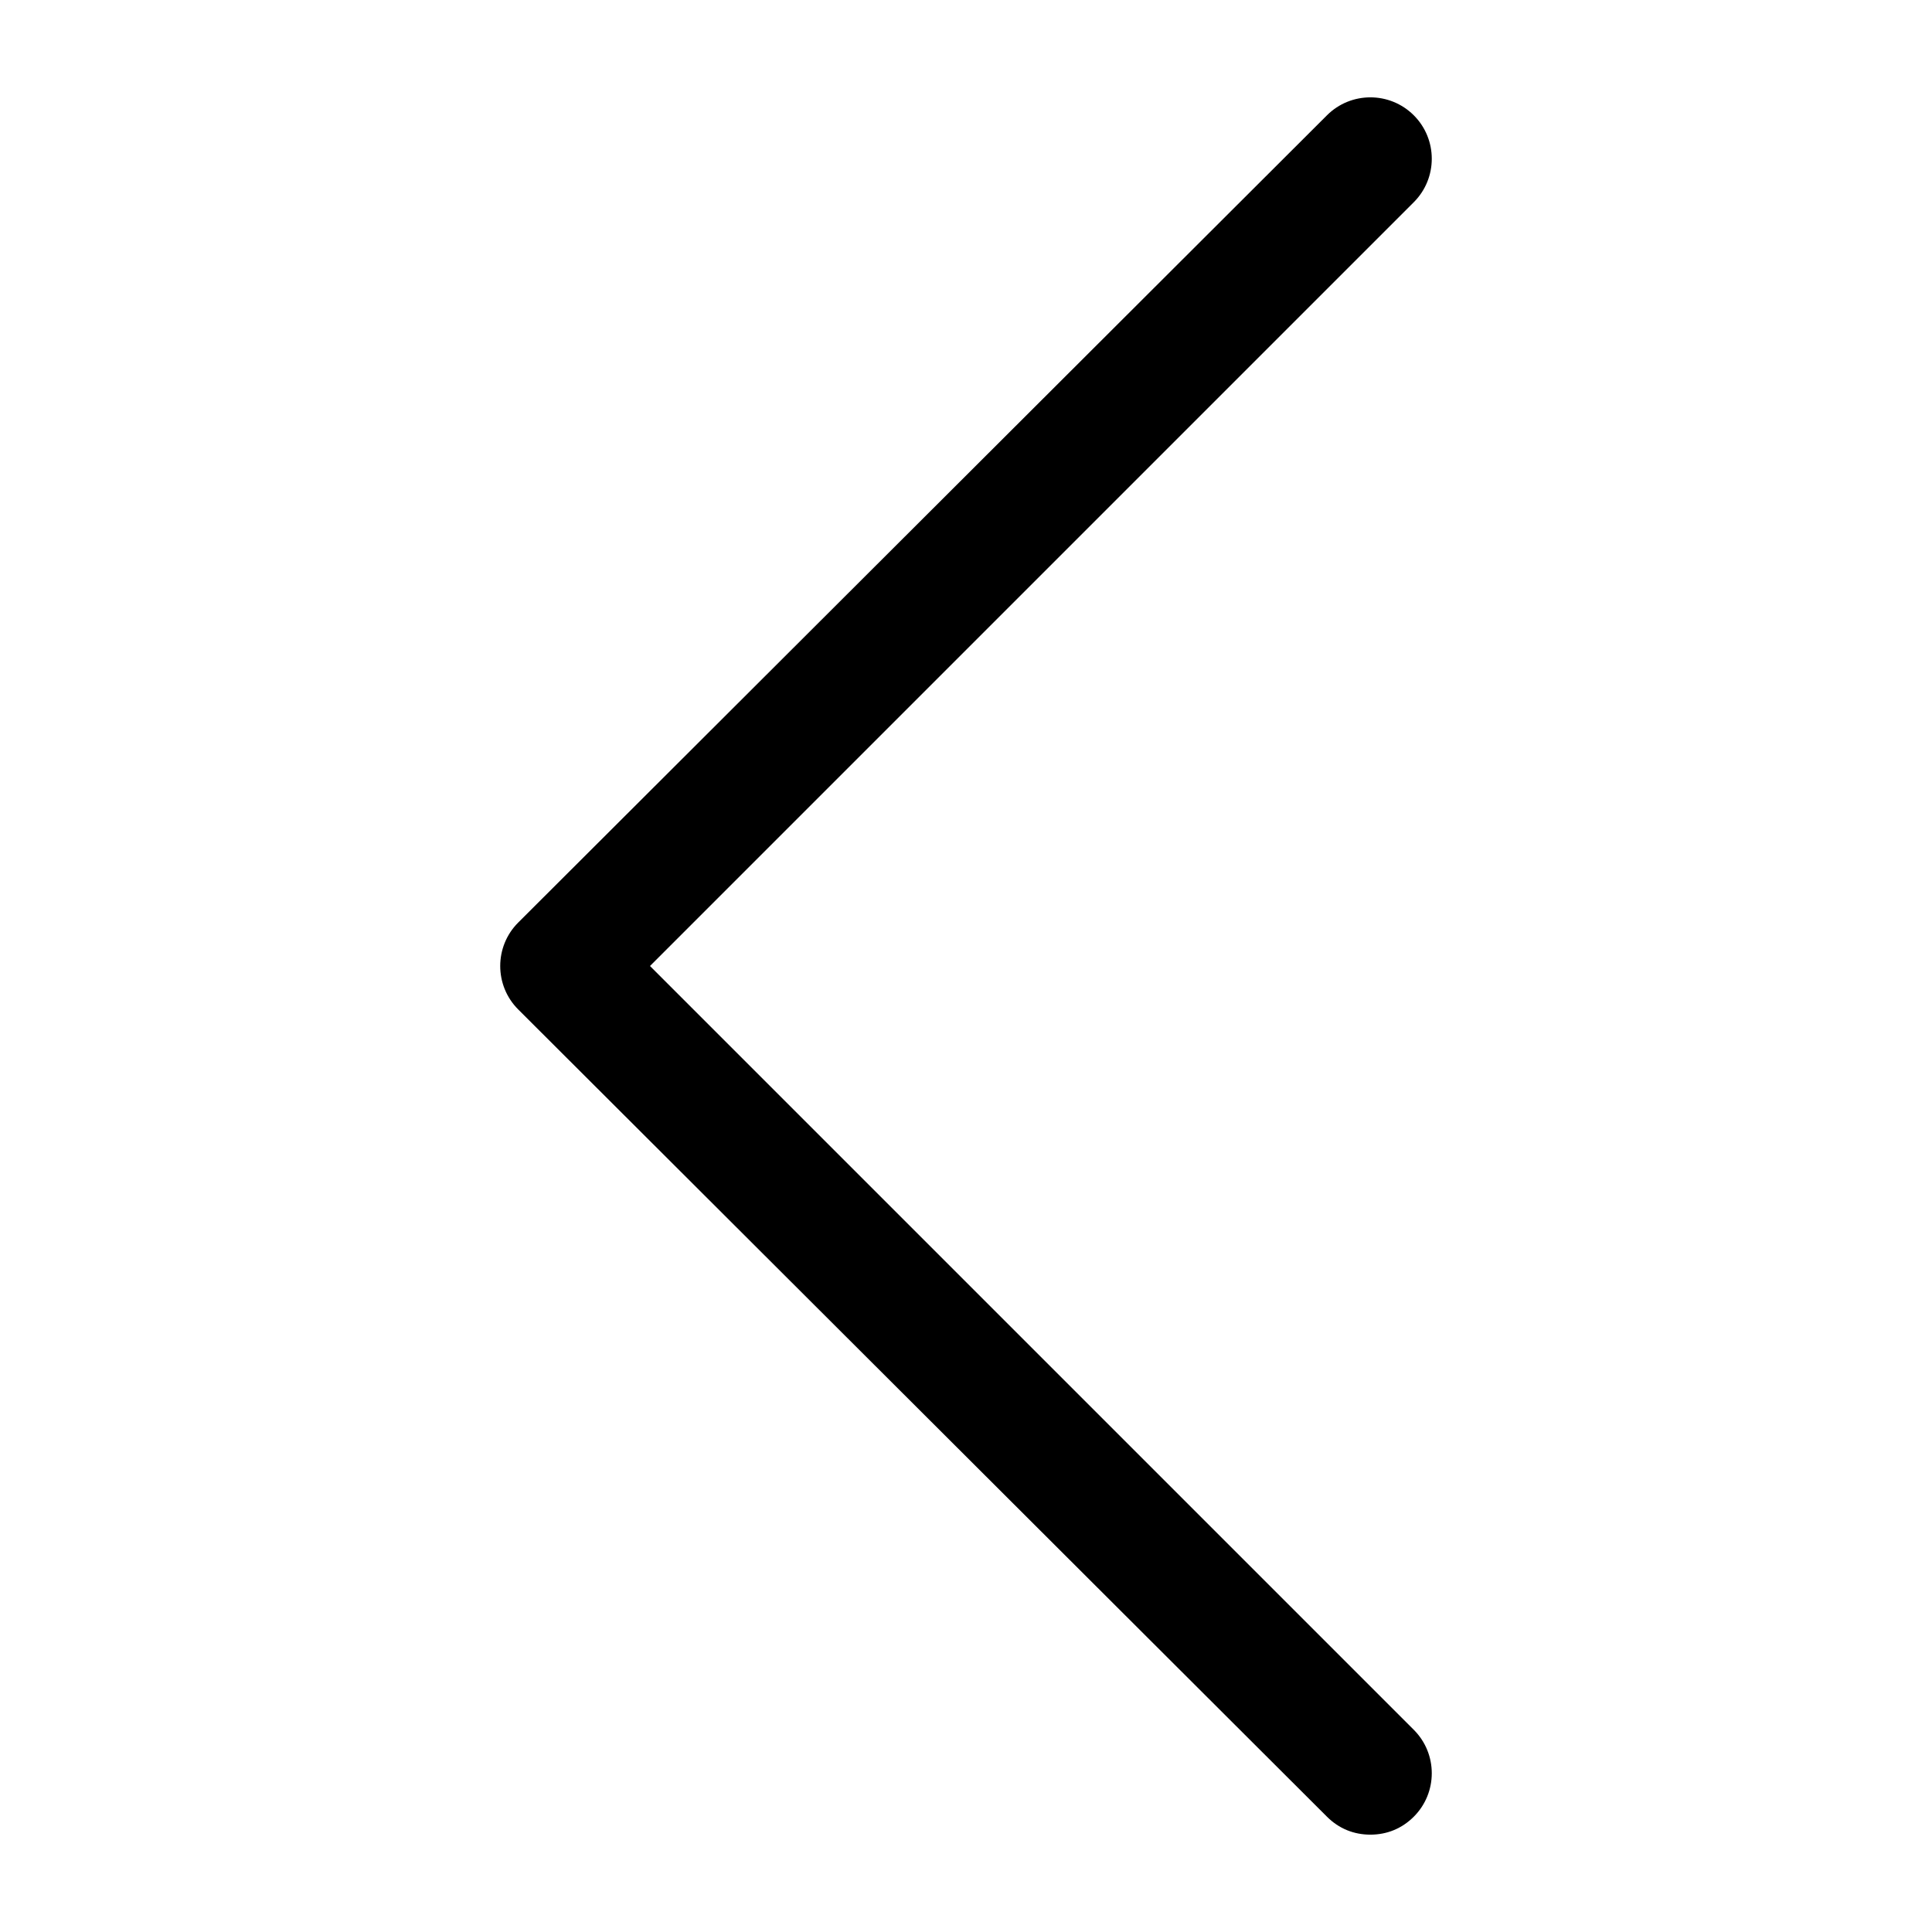
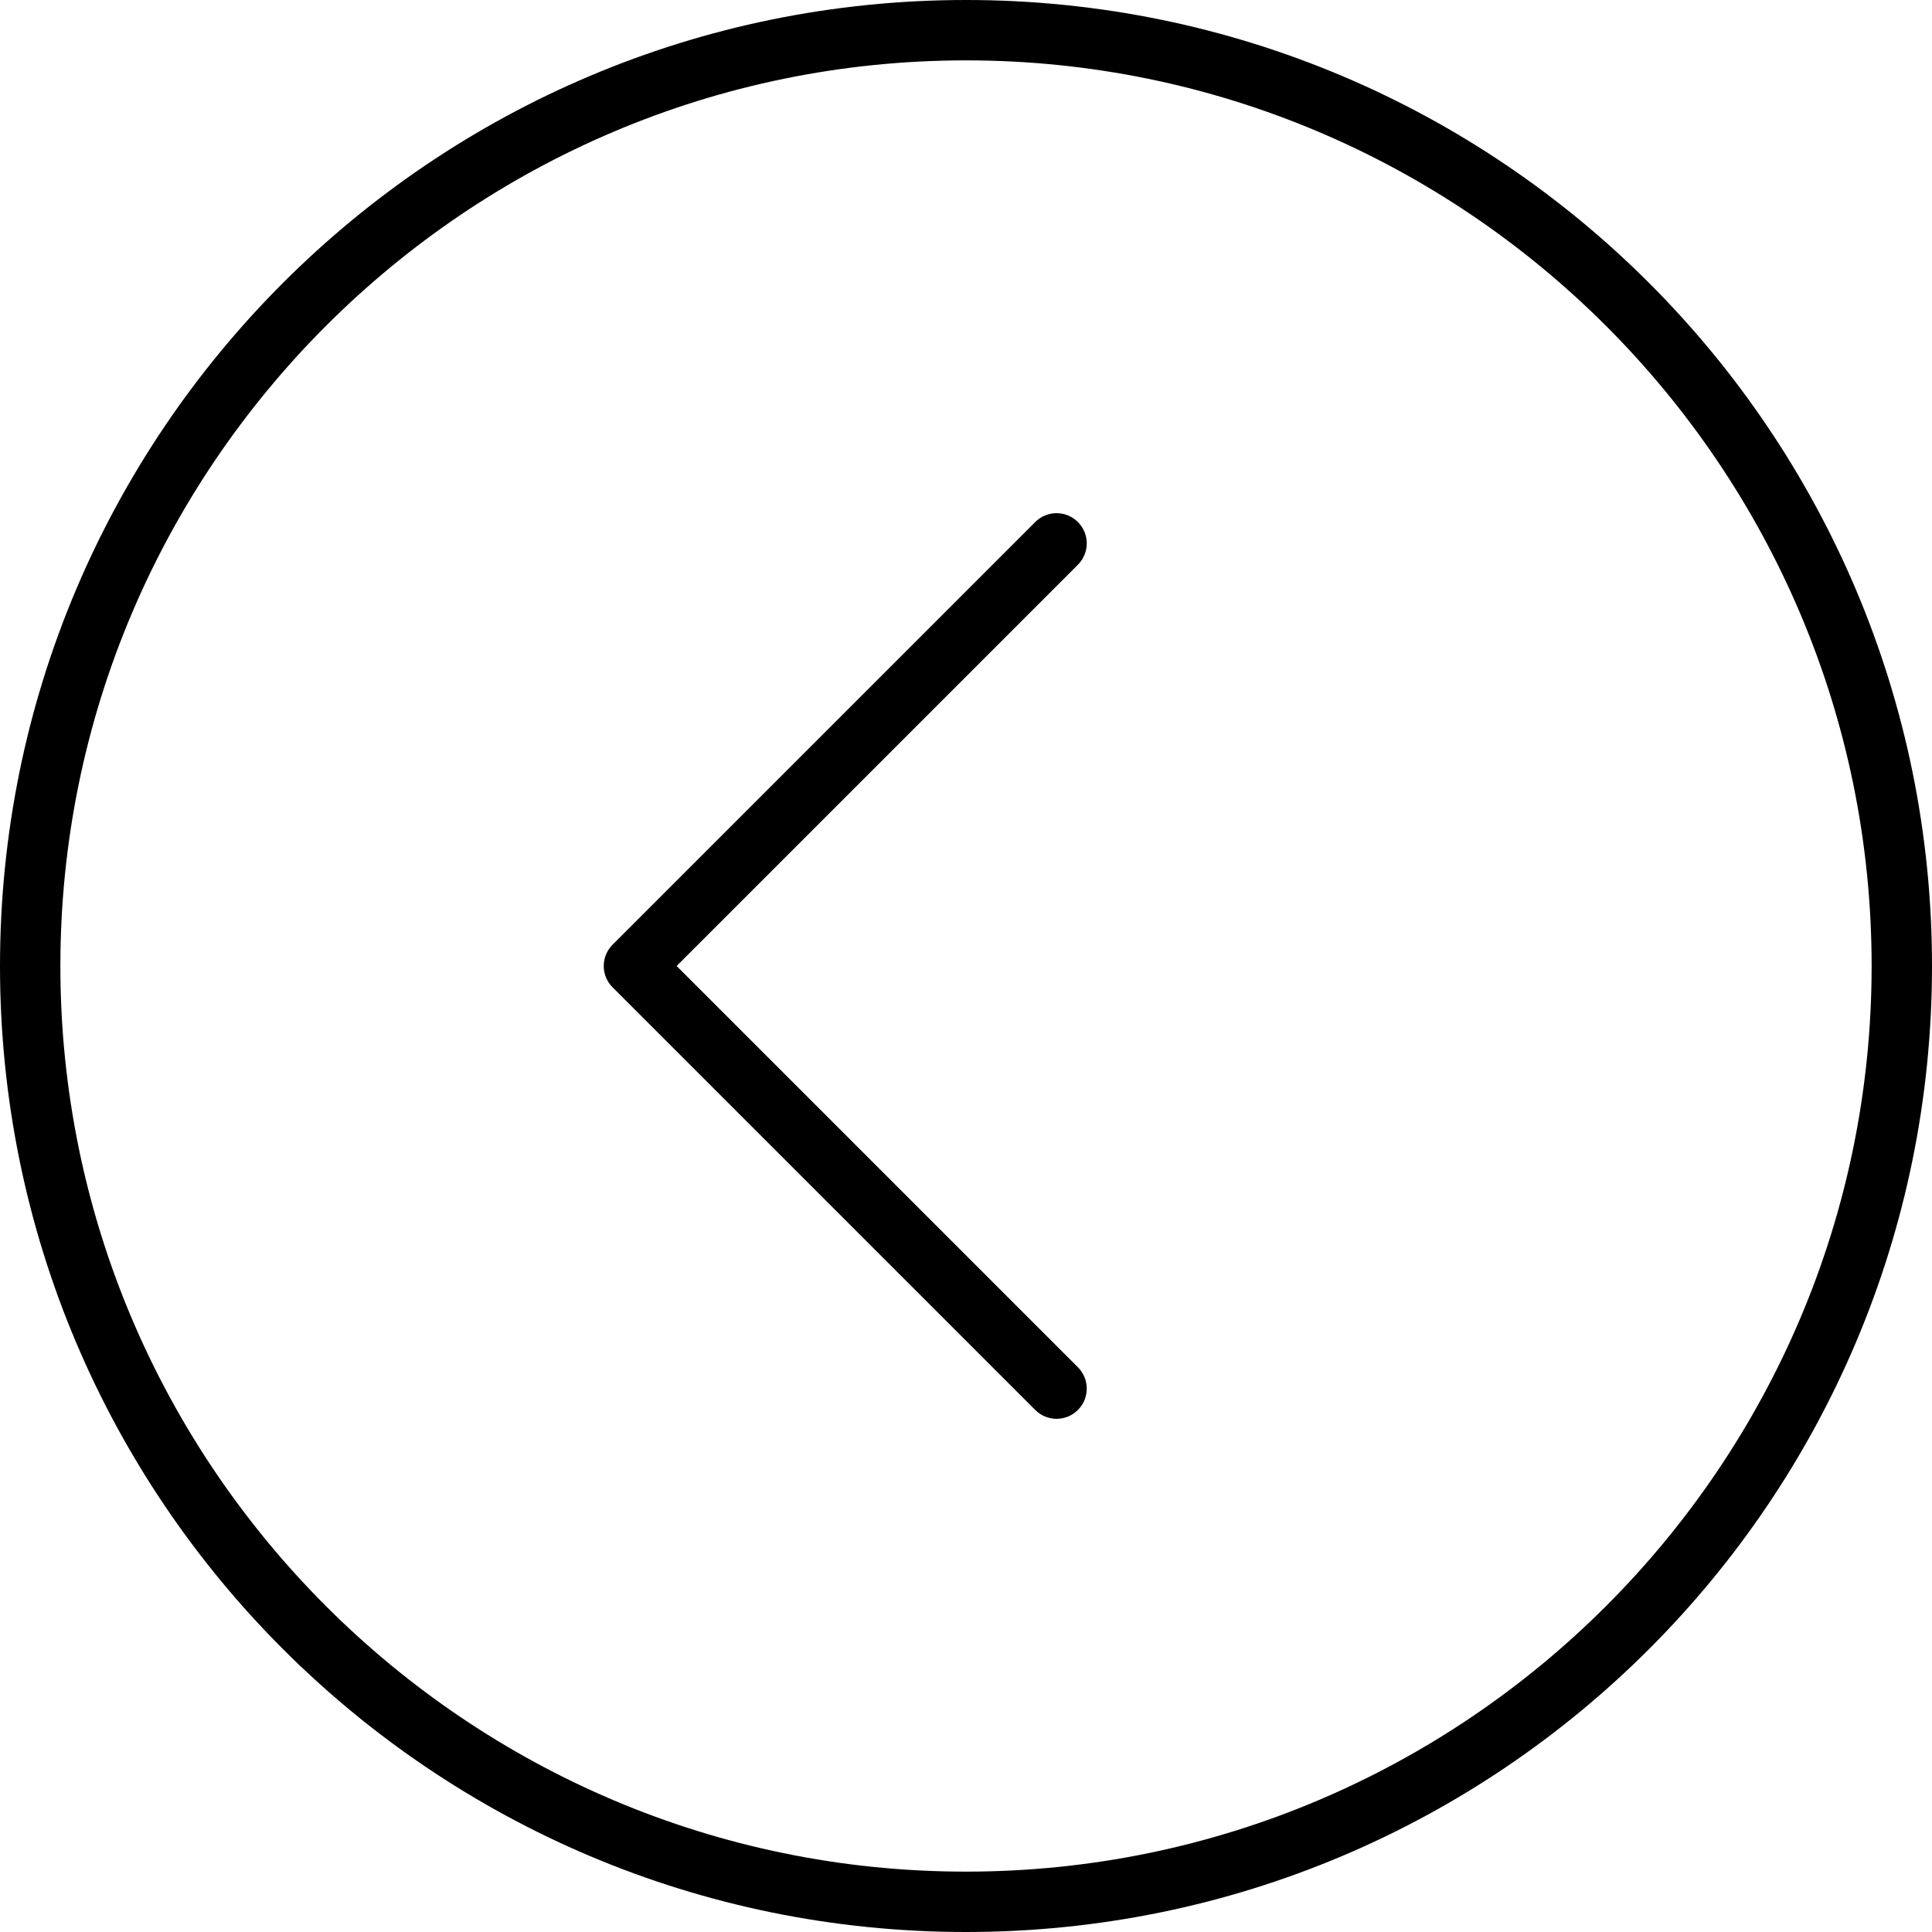
- <svg xmlns="http://www.w3.org/2000/svg" version="1.1" viewBox="0 0 129 129" enable-background="new 0 0 129 129">
+ <svg xmlns="http://www.w3.org/2000/svg" version="1.1" id="Layer_1" x="0px" y="0px" viewBox="0 0 64 64" enable-background="new 0 0 64 64" xml:space="preserve">
+   <g id="Left-arrow">
+     <path d="M34.293,17.293c0.391-0.391,1.023-0.391,1.414,0   c0.391,0.391,0.391,1.023,0,1.414L22.414,32l13.293,13.293   c0.391,0.391,0.391,1.023,0,1.414C35.512,46.902,35.256,47,35,47   c-0.256,0-0.512-0.098-0.707-0.293l-14-14c-0.391-0.391-0.391-1.023,0-1.414   L34.293,17.293z" />
+     <path d="M0,32c0,17.673,14.327,32,32,32s32-14.327,32-32C64,14.327,49.673,0,32,0S0,14.327,0,32z M2,32   C2,15.458,15.458,2,32,2c16.542,0,30,13.458,30,30S48.542,62,32,62C15.458,62,2,48.542,2,32z" />
+   </g>
  <g>
-     <path d="m88.6,121.3c0.8,0.8 1.8,1.2 2.9,1.2s2.1-0.4 2.9-1.2c1.6-1.6 1.6-4.2 0-5.8l-51-51 51-51c1.6-1.6 1.6-4.2 0-5.8s-4.2-1.6-5.8,0l-54,53.9c-1.6,1.6-1.6,4.2 0,5.8l54,53.9z" />
-   </g>
+ </g>
+   <g>
+ </g>
+   <g>
+ </g>
+   <g>
+ </g>
+   <g>
+ </g>
+   <g>
+ </g>
+   <g>
+ </g>
+   <g>
+ </g>
+   <g>
+ </g>
+   <g>
+ </g>
+   <g>
+ </g>
+   <g>
+ </g>
+   <g>
+ </g>
+   <g>
+ </g>
+   <g>
+ </g>
</svg>
